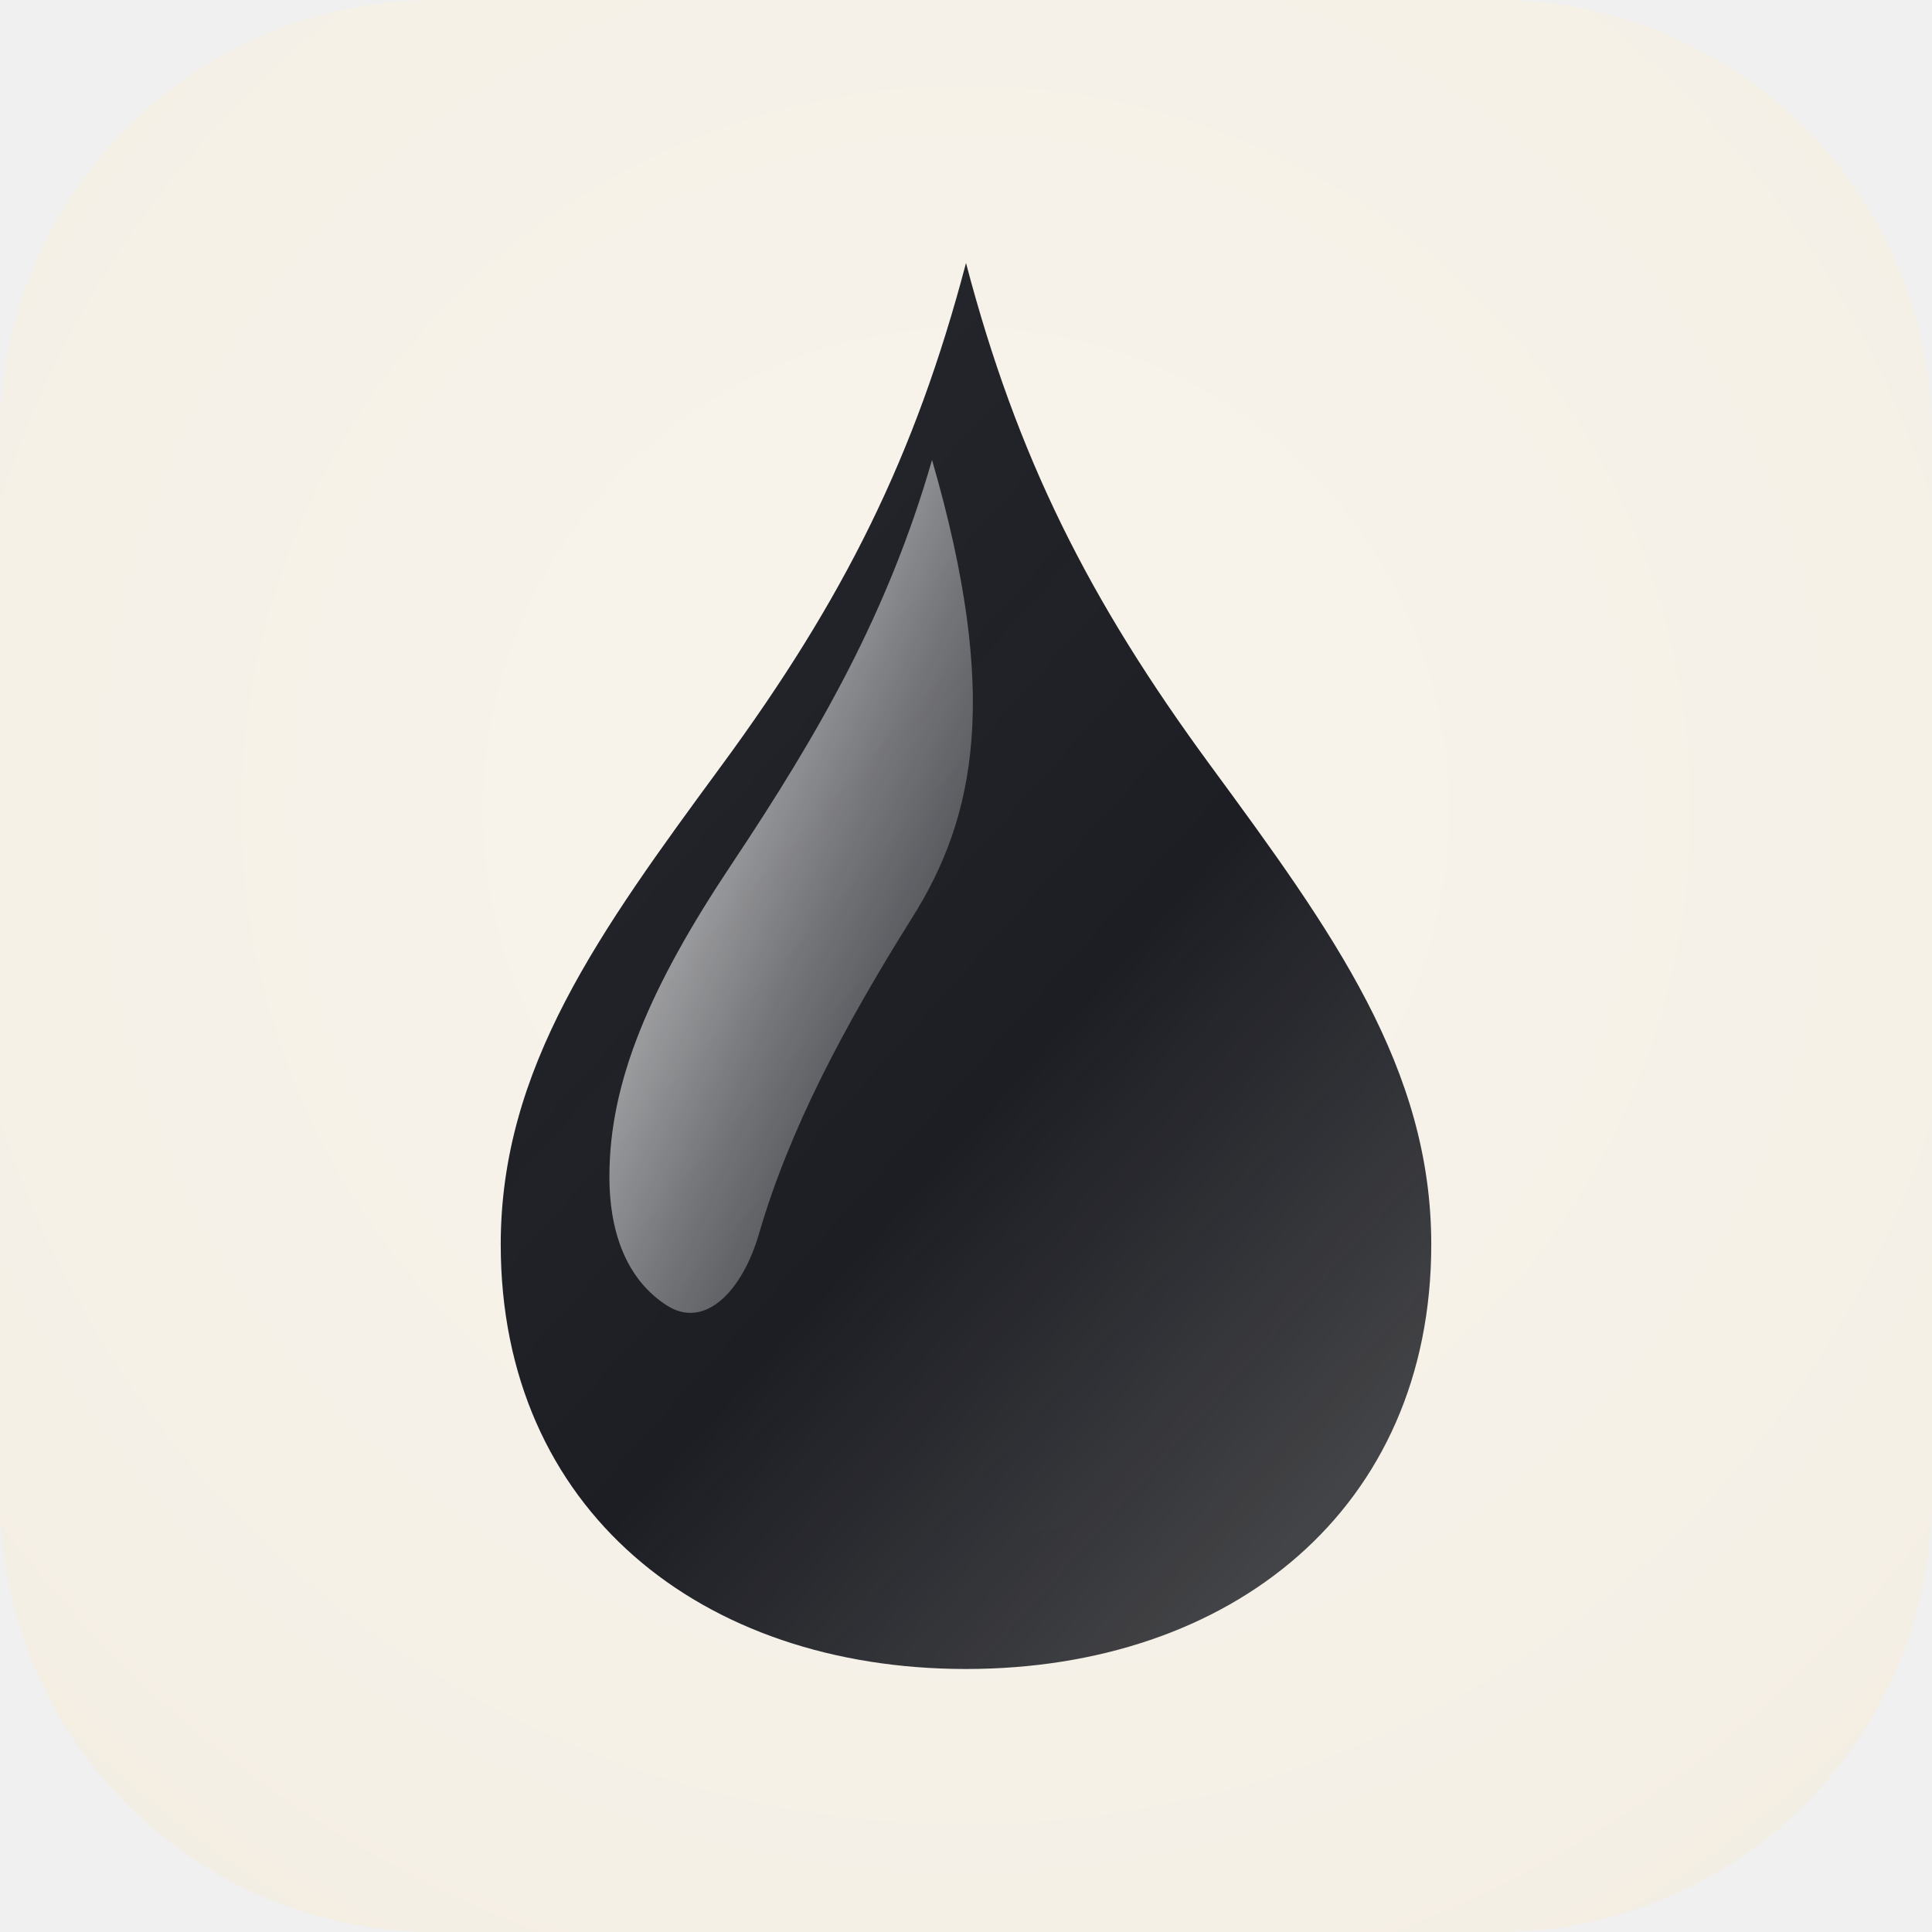
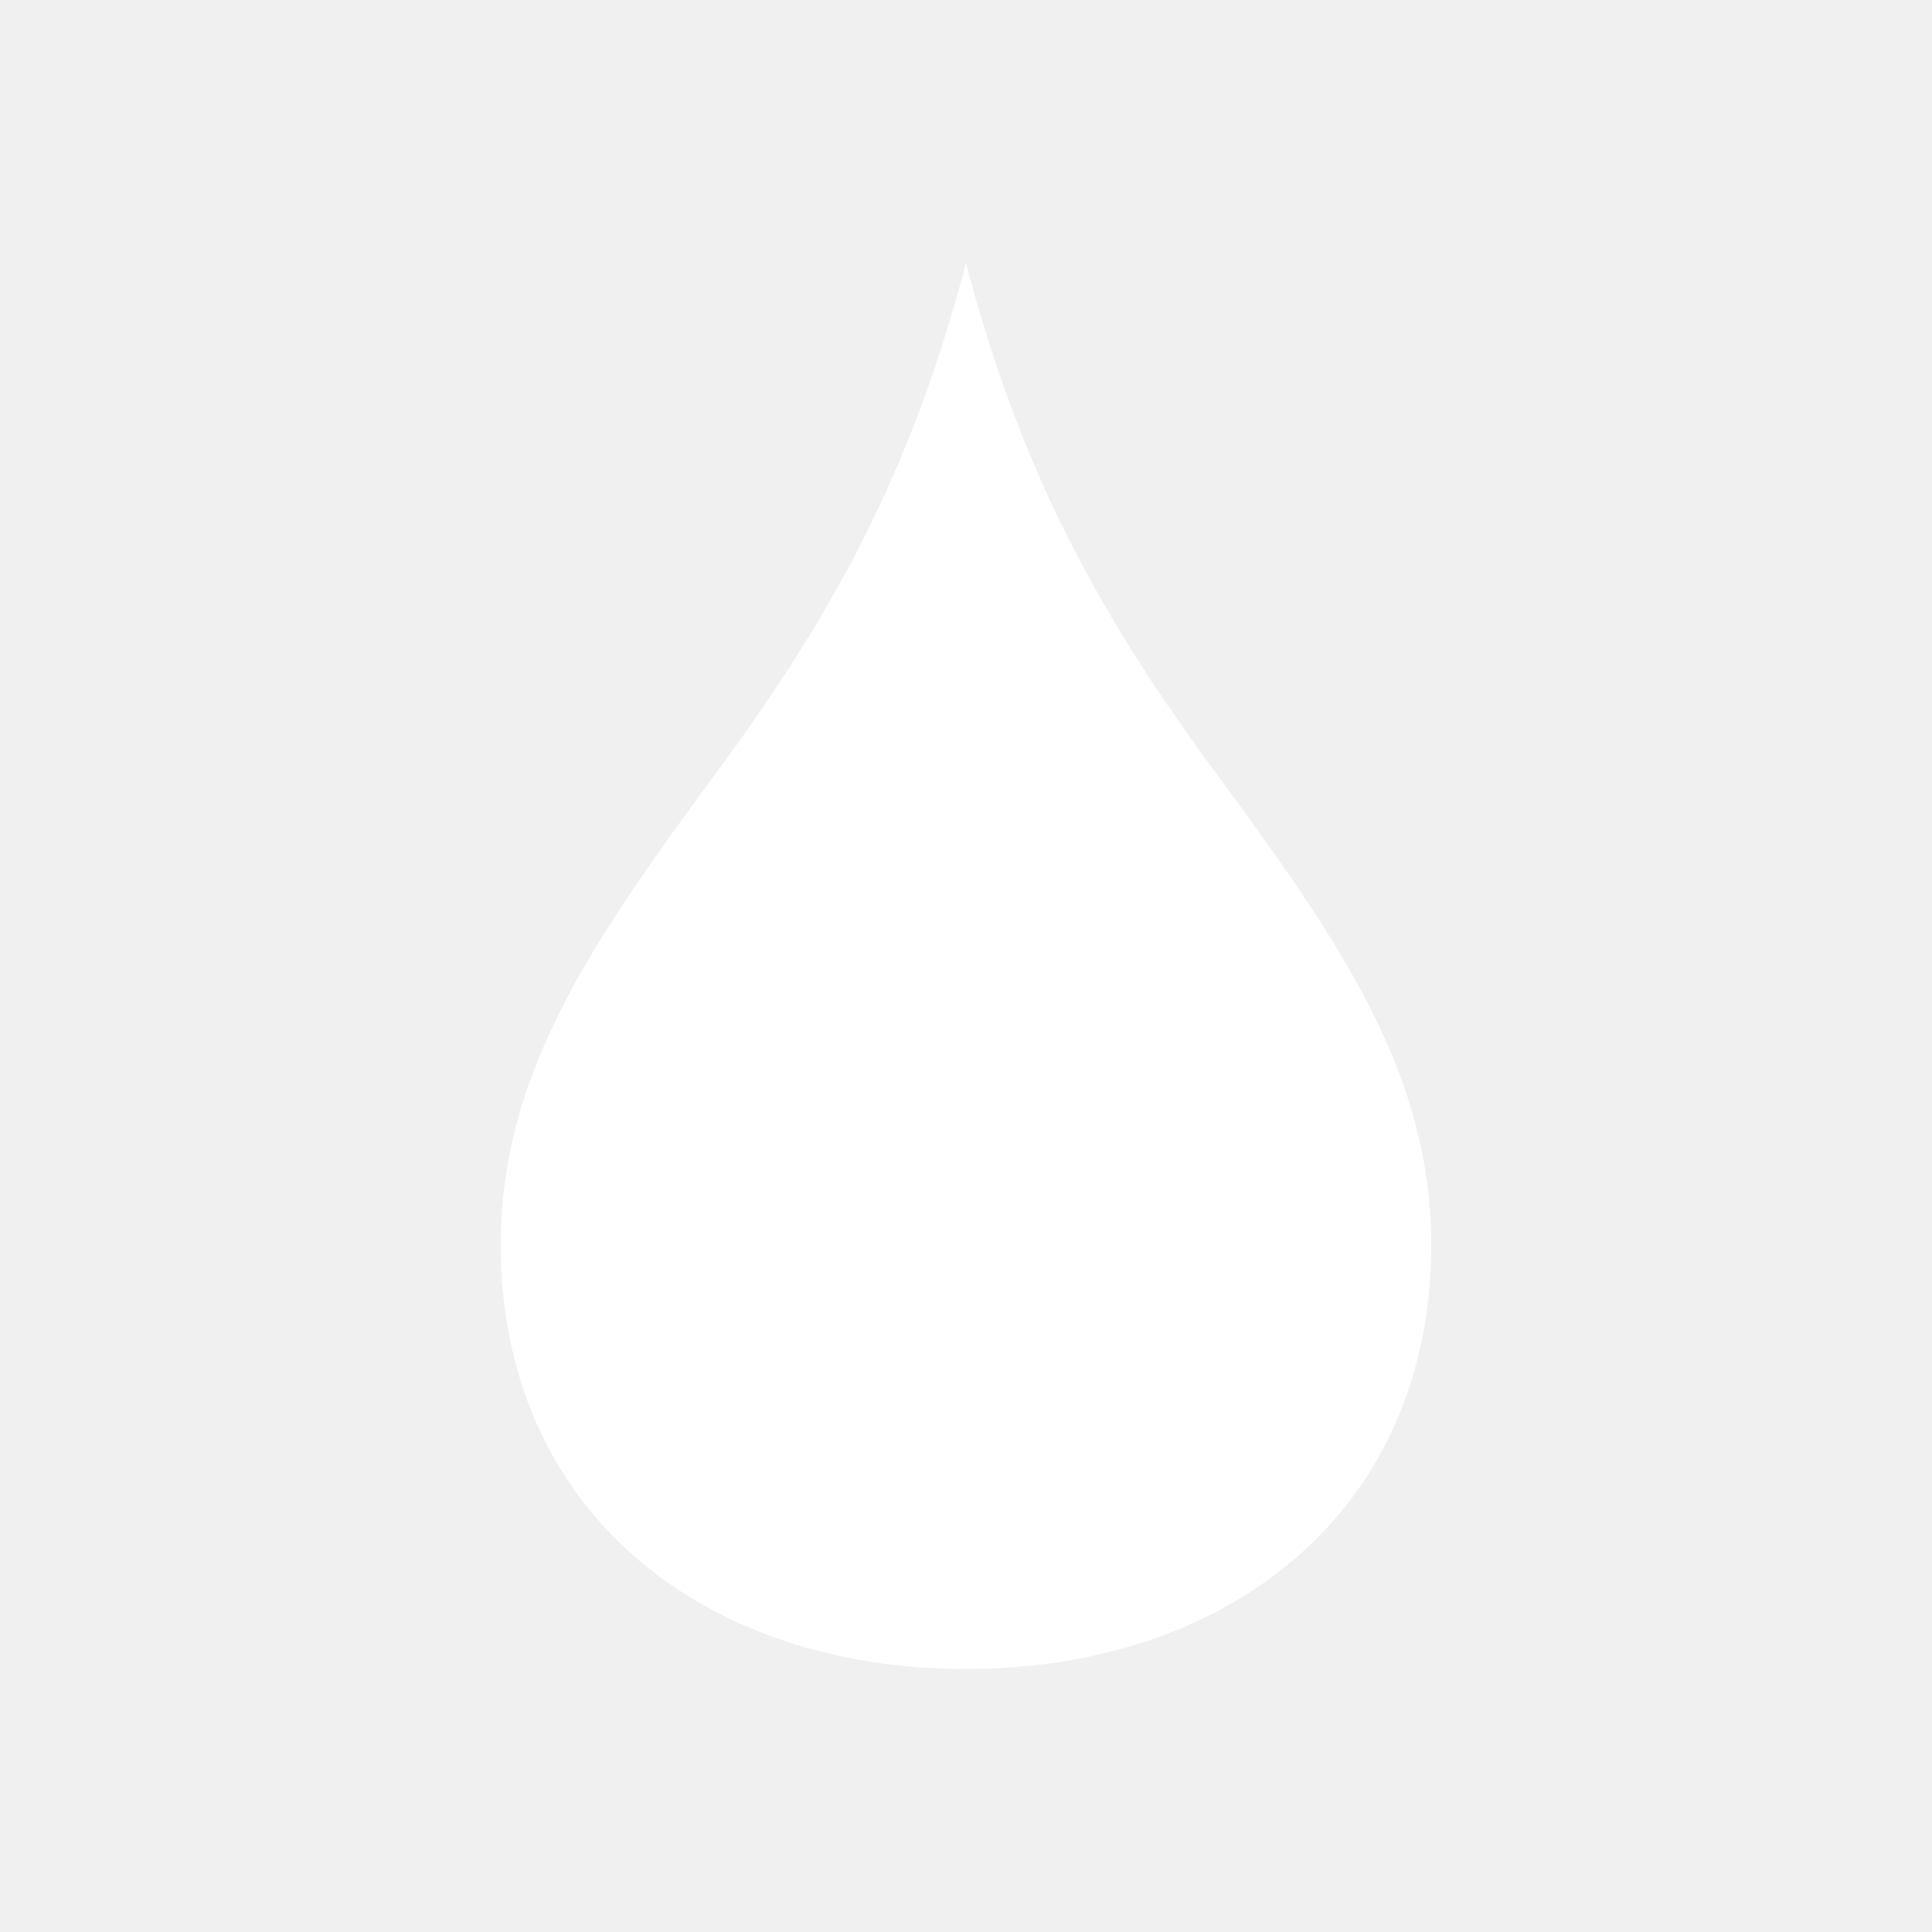
<svg xmlns="http://www.w3.org/2000/svg" viewBox="0 0 1024 1024" role="img" aria-label="微墨·豆瓣 托盘图标">
-   <defs>
-     <clipPath id="rounded">
-       <rect width="1024" height="1024" rx="230.4" />
-     </clipPath>
-     <radialGradient id="paper" cx="0.5" cy="0.42" r="0.85">
-       <stop offset="0" stop-color="#f8f4ec" />
-       <stop offset="0.7" stop-color="#f5f0e6" />
-       <stop offset="1" stop-color="#efe8da" />
-     </radialGradient>
-     <linearGradient id="inkTone" x1="0.18" y1="0.08" x2="0.82" y2="0.94">
-       <stop offset="0" stop-color="#1c1e24" stop-opacity="0.96" />
-       <stop offset="0.58" stop-color="#1c1e24" />
-       <stop offset="1" stop-color="#1c1e24" stop-opacity="0.82" />
-     </linearGradient>
-     <linearGradient id="glint" x1="0" y1="0" x2="1" y2="1">
-       <stop offset="0" stop-color="#FFFFFF" stop-opacity="0.92" />
-       <stop offset="0.55" stop-color="#FFFFFF" stop-opacity="0.38" />
-       <stop offset="1" stop-color="#FFFFFF" stop-opacity="0.02" />
-     </linearGradient>
-   </defs>
-   <g clip-path="url(#rounded)">
-     <rect fill="url(#paper)" height="1024" width="1024" x="0" y="0" />
-     <g transform="translate(51.2 42.2) scale(1.8)">
-       <path fill="url(#inkTone)" d="M256 54         C241 111 220 153 184 202         C148 251 119 291 119 343         C119 421 178 468 256 468         C334 468 393 421 393 343         C393 291 364 251 328 202         C292 153 271 111 256 54 Z" />
-       <path fill="url(#glint)" d="M246 112         C233 157 213 192 187 231         C163 267 151 295 151 323         C151 341 157 354 168 361         C179 368 190 357 195 340         C204 309 220 279 240 247         C259 217 266 181 246 112 Z" />
-     </g>
+   <g transform="translate(51.2 42.2) scale(1.8)">
+     <path fill="#FFFFFF" d="M256 54       C241 111 220 153 184 202       C148 251 119 291 119 343       C119 421 178 468 256 468       C334 468 393 421 393 343       C393 291 364 251 328 202       C292 153 271 111 256 54 Z" />
  </g>
</svg>
